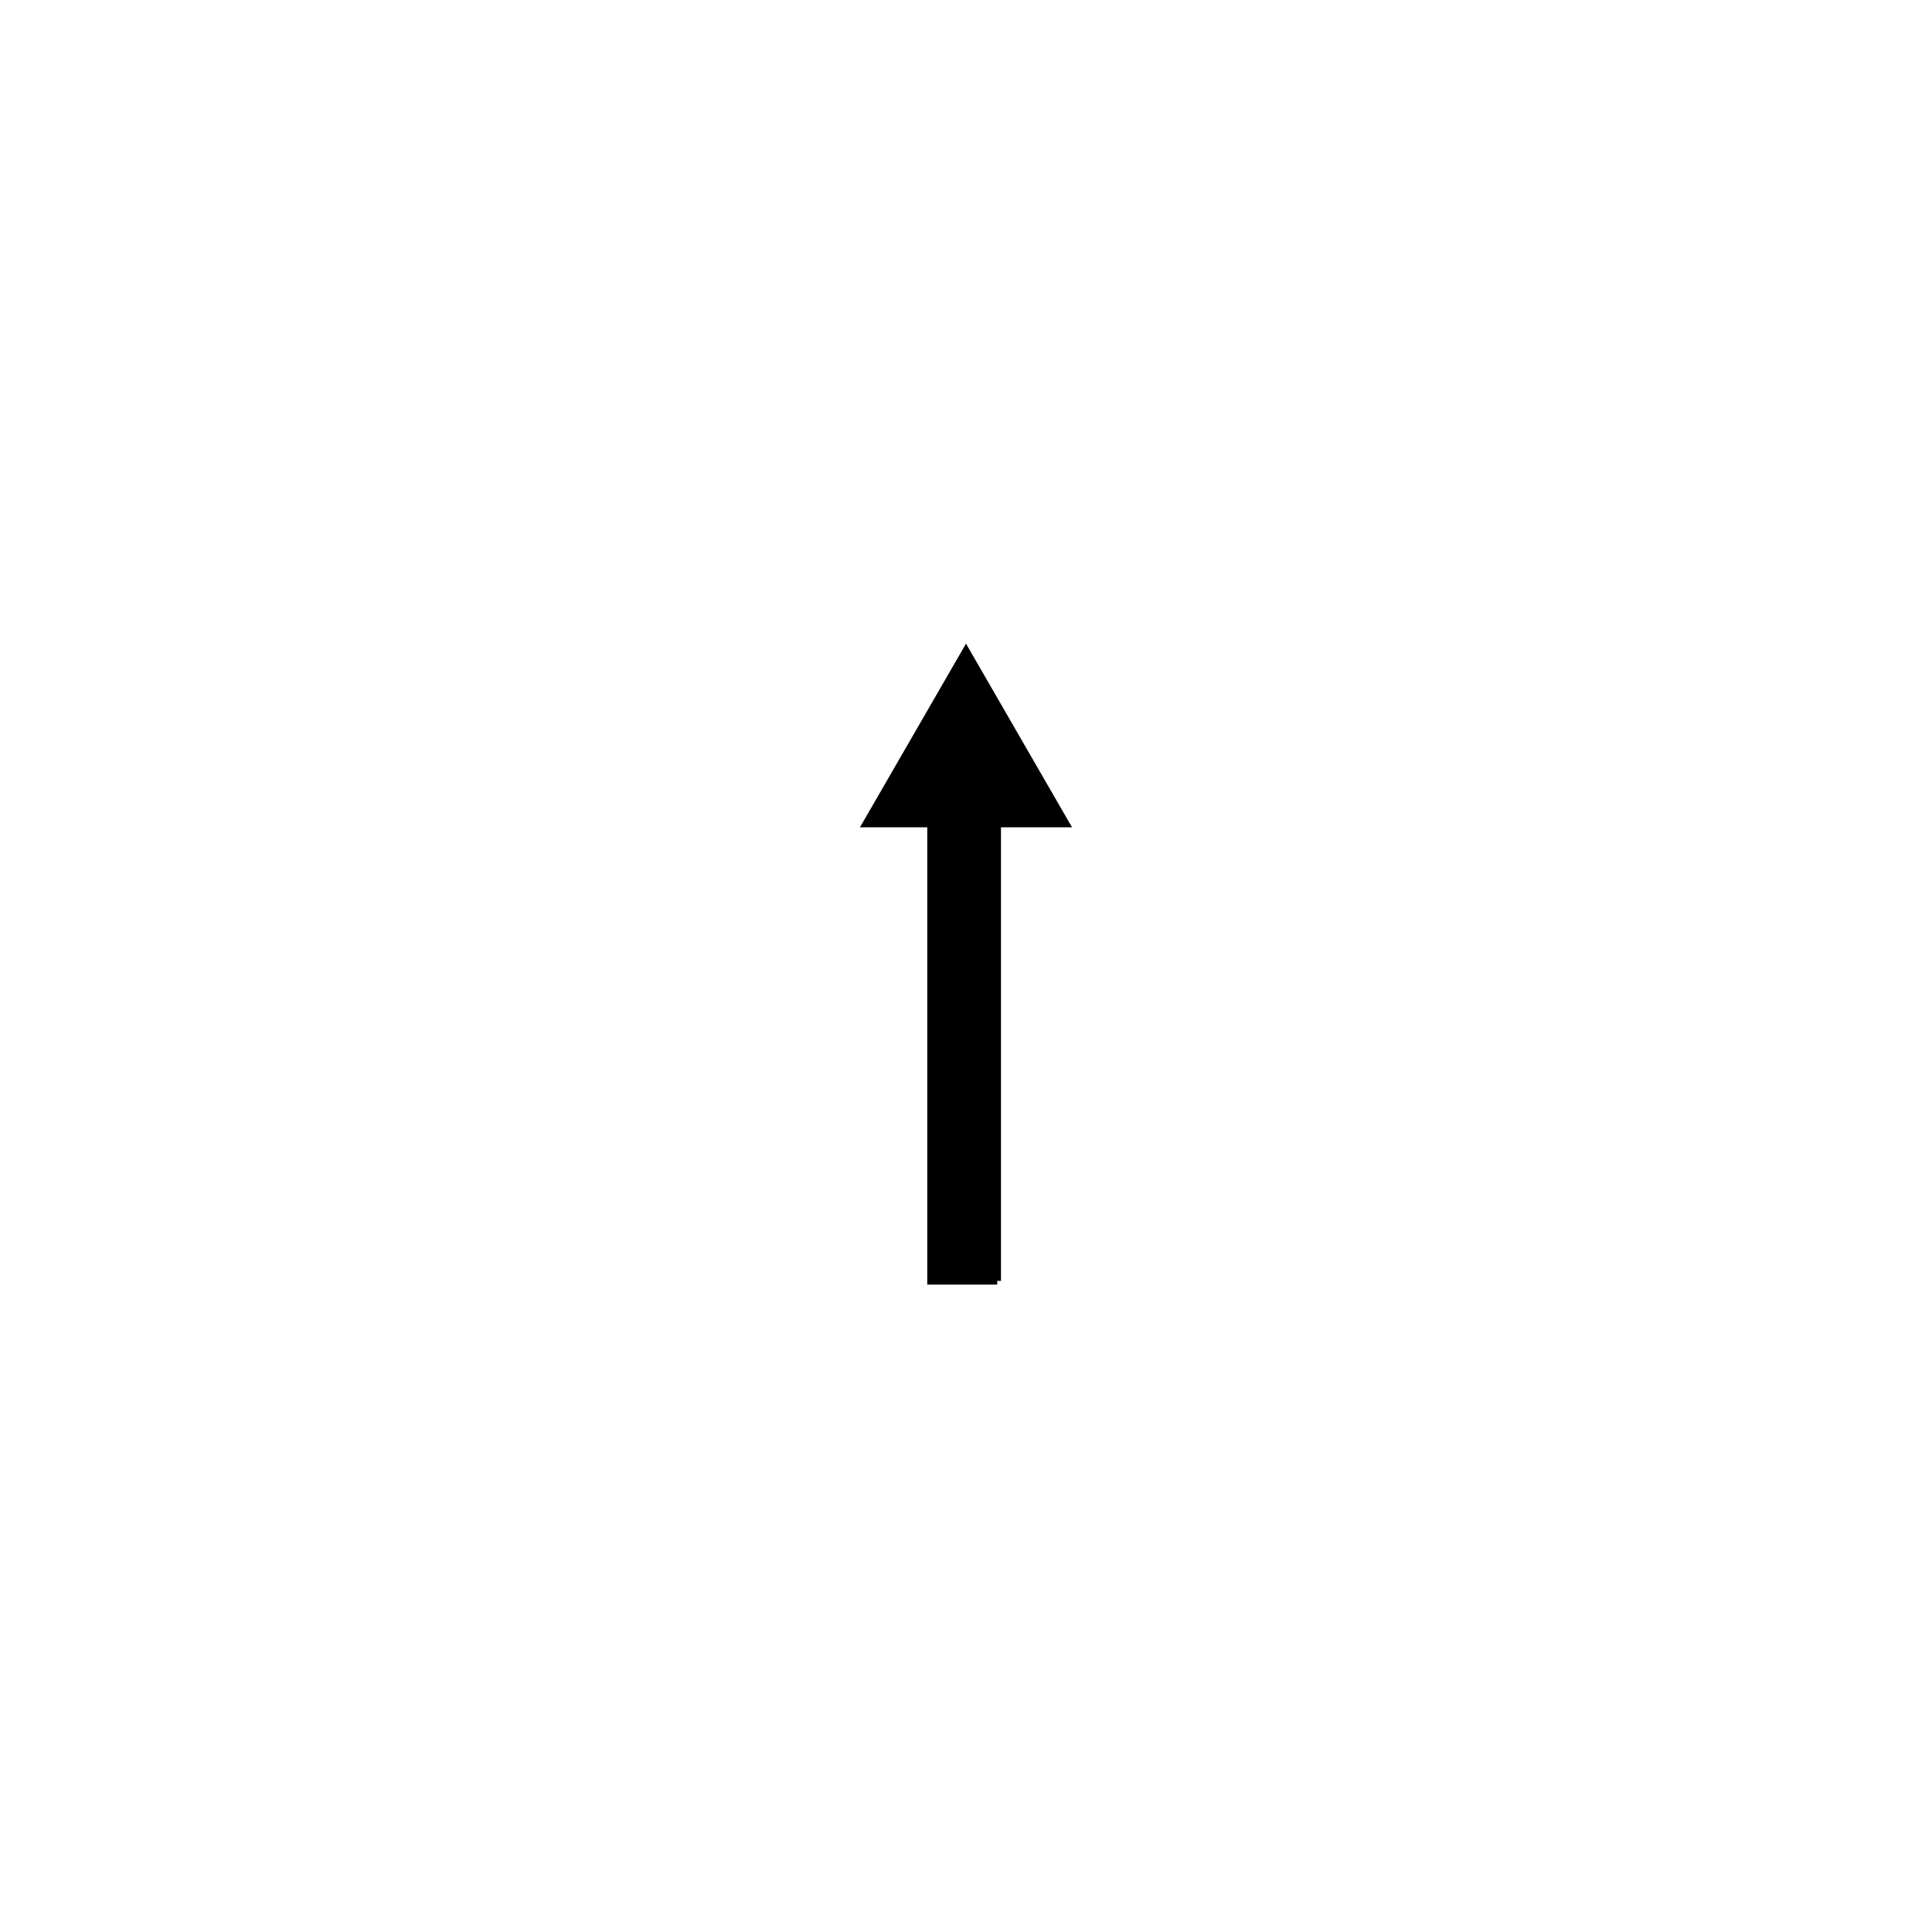
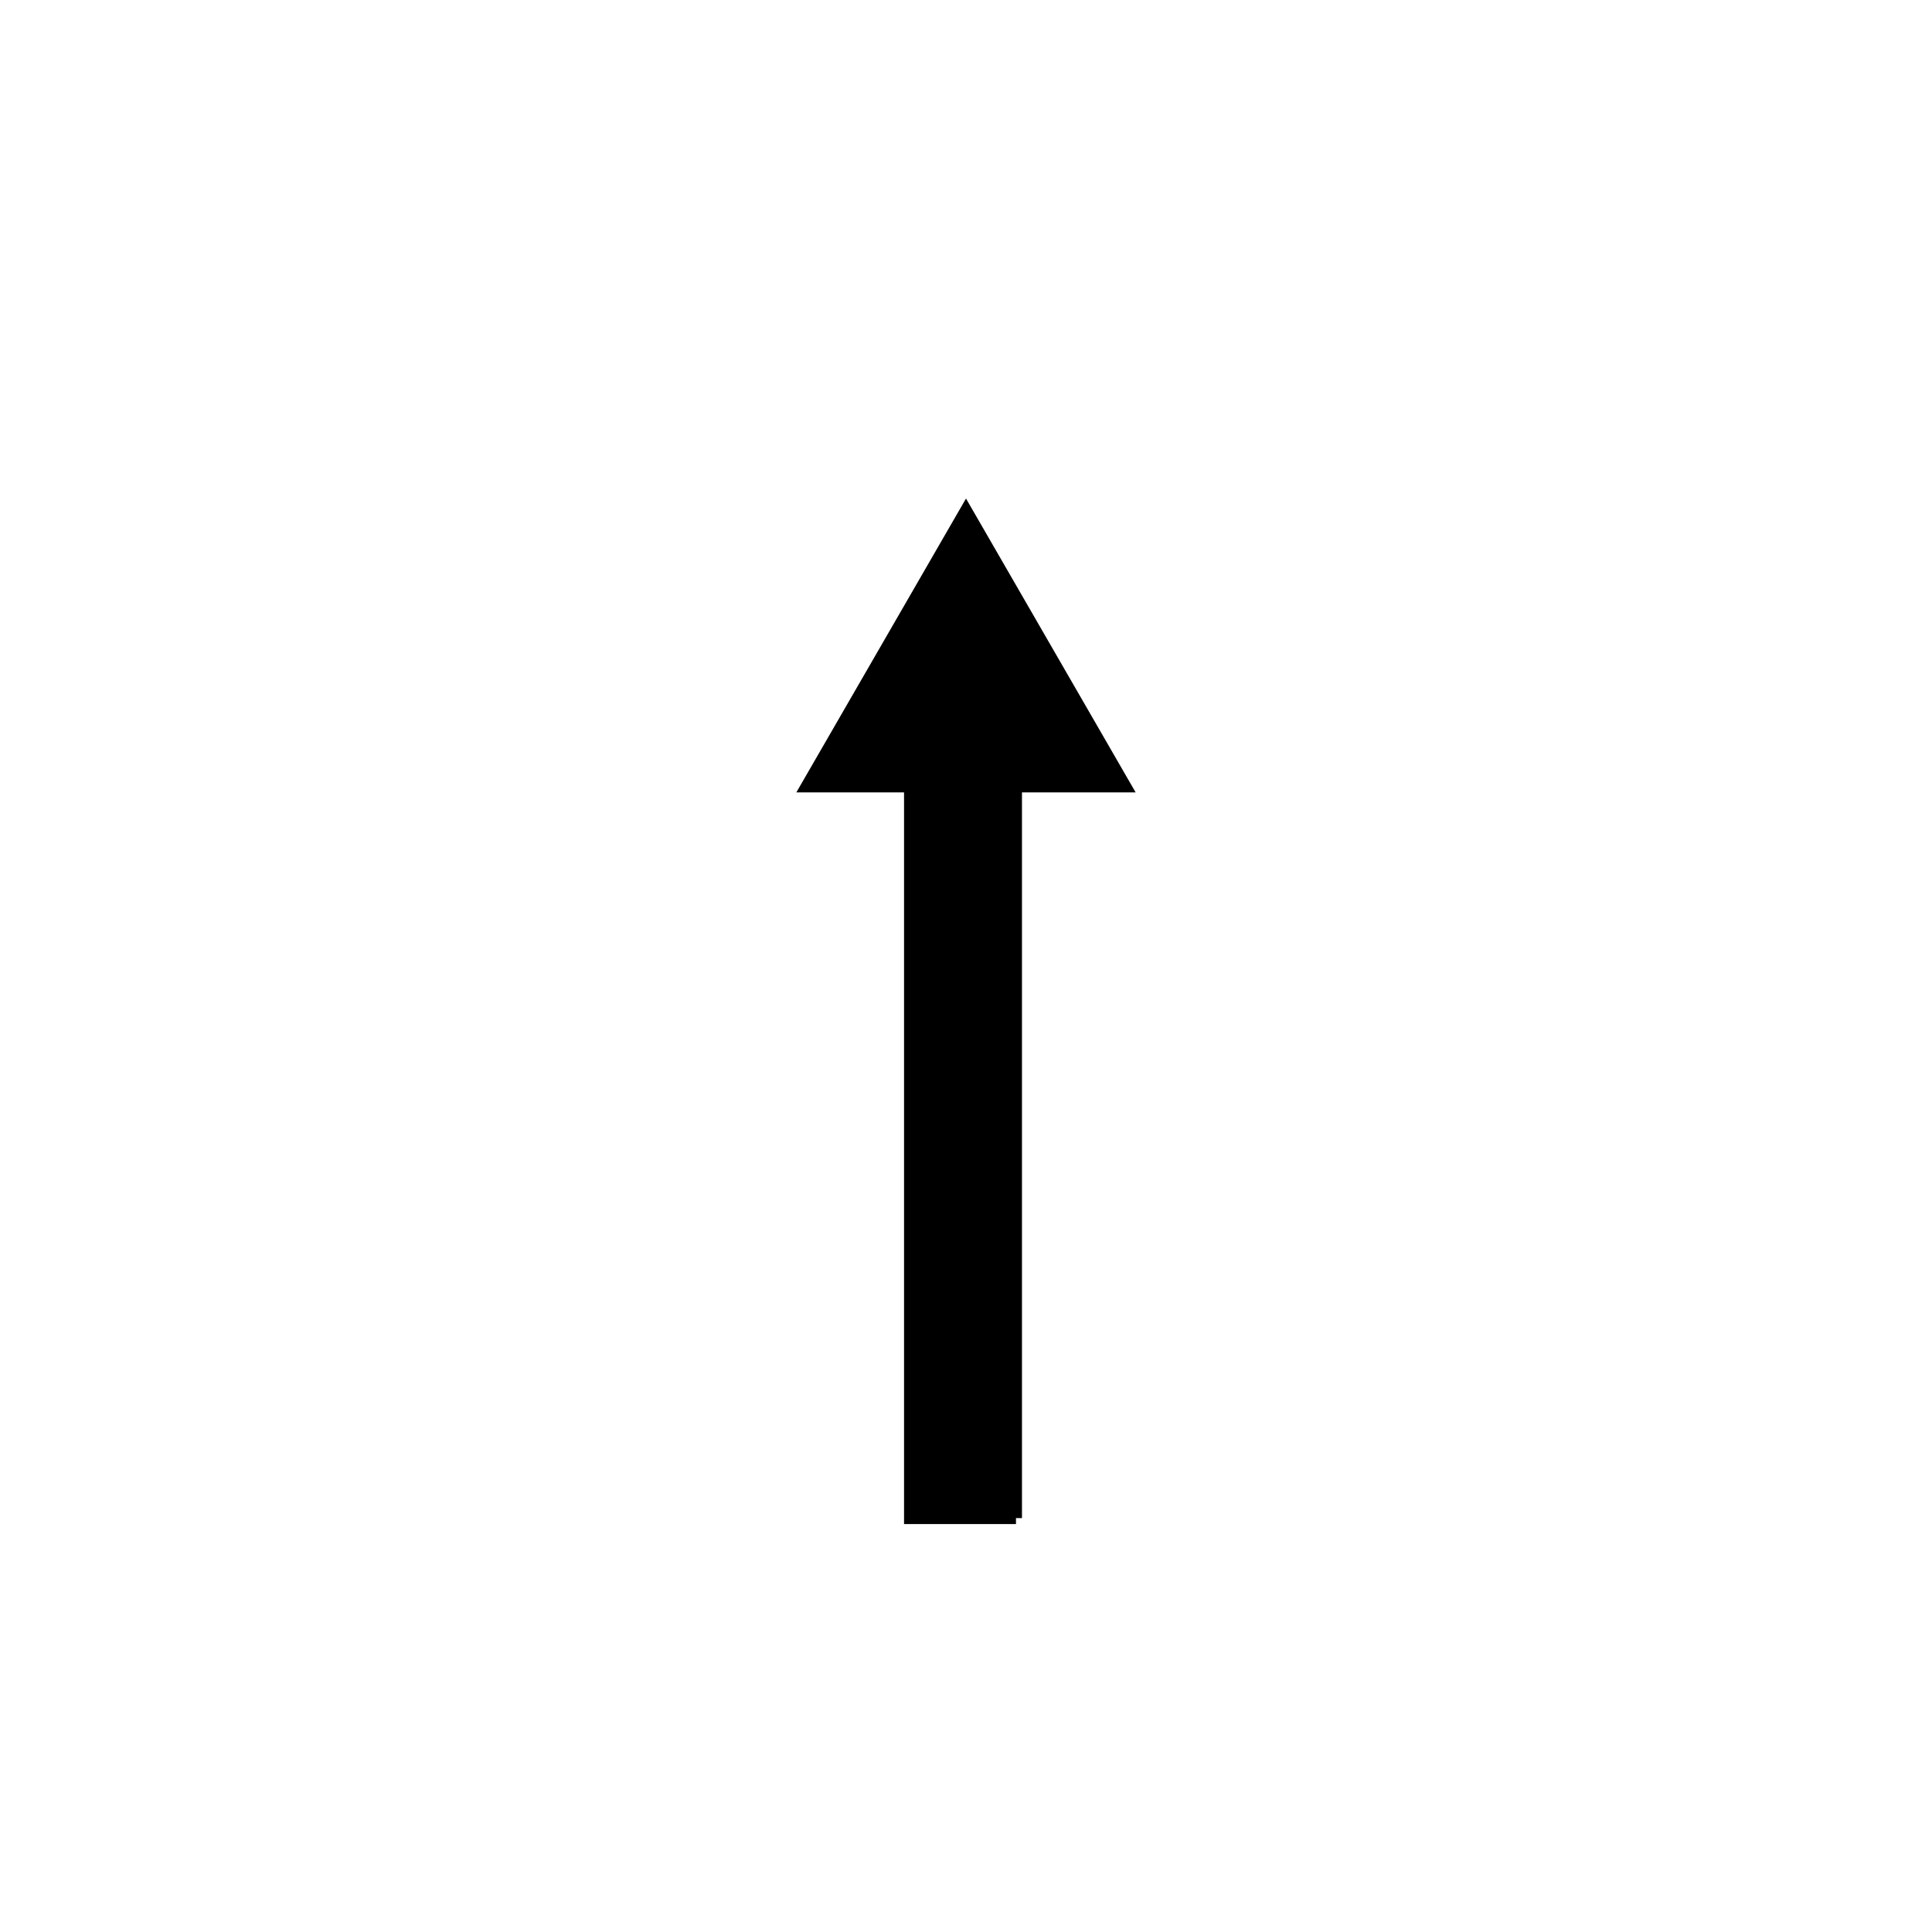
- <svg xmlns="http://www.w3.org/2000/svg" width="32" height="32" viewBox="0 0 32 32" version="1.2" baseProfile="tiny">
+ <svg xmlns="http://www.w3.org/2000/svg" width="32" height="32" viewBox="6 12 20 7" version="1.2" baseProfile="tiny">
  <defs>
</defs>
  <g fill="none" stroke="black" stroke-width="1" fill-rule="evenodd" stroke-linecap="square" stroke-linejoin="bevel">
    <g fill="none" stroke="#000000" stroke-opacity="1" stroke-width="1" stroke-linecap="square" stroke-linejoin="bevel" transform="matrix(1,0,0,1,16,16)" font-family="MS Shell Dlg 2" font-size="8.25" font-weight="400" font-style="normal">
</g>
    <g fill="none" stroke="#000000" stroke-opacity="1" stroke-width="1" stroke-linecap="square" stroke-linejoin="bevel" transform="matrix(1.33333,0,0,1.33333,16,16)" font-family="MS Shell Dlg 2" font-size="8.25" font-weight="400" font-style="normal">
</g>
    <g fill="#000000" fill-opacity="1" stroke="none" transform="matrix(0.0205267,0,0,0.0205267,10.0472,10.0472)" font-family="MS Shell Dlg 2" font-size="8.25" font-weight="400" font-style="normal">
      <path vector-effect="none" fill-rule="nonzero" d="M375.552,178.084 L290.004,29.89 L204.447,178.084 L258.758,178.084 L258.758,547.079 L315.21,547.079 L315.21,544.071 L318.229,544.071 L318.229,178.084 L375.552,178.084" />
    </g>
    <g fill="none" stroke="#000000" stroke-opacity="1" stroke-width="1" stroke-linecap="square" stroke-linejoin="bevel" transform="matrix(1.33333,0,0,1.33333,16,16)" font-family="MS Shell Dlg 2" font-size="8.25" font-weight="400" font-style="normal">
</g>
    <g fill="none" stroke="#000000" stroke-opacity="1" stroke-width="1" stroke-linecap="square" stroke-linejoin="bevel" transform="matrix(1,0,0,1,16,16)" font-family="MS Shell Dlg 2" font-size="8.25" font-weight="400" font-style="normal">
</g>
    <g fill="none" stroke="#000000" stroke-opacity="1" stroke-width="1" stroke-linecap="square" stroke-linejoin="bevel" transform="matrix(1,0,0,1,0,0)" font-family="MS Shell Dlg 2" font-size="8.25" font-weight="400" font-style="normal">
</g>
  </g>
</svg>
